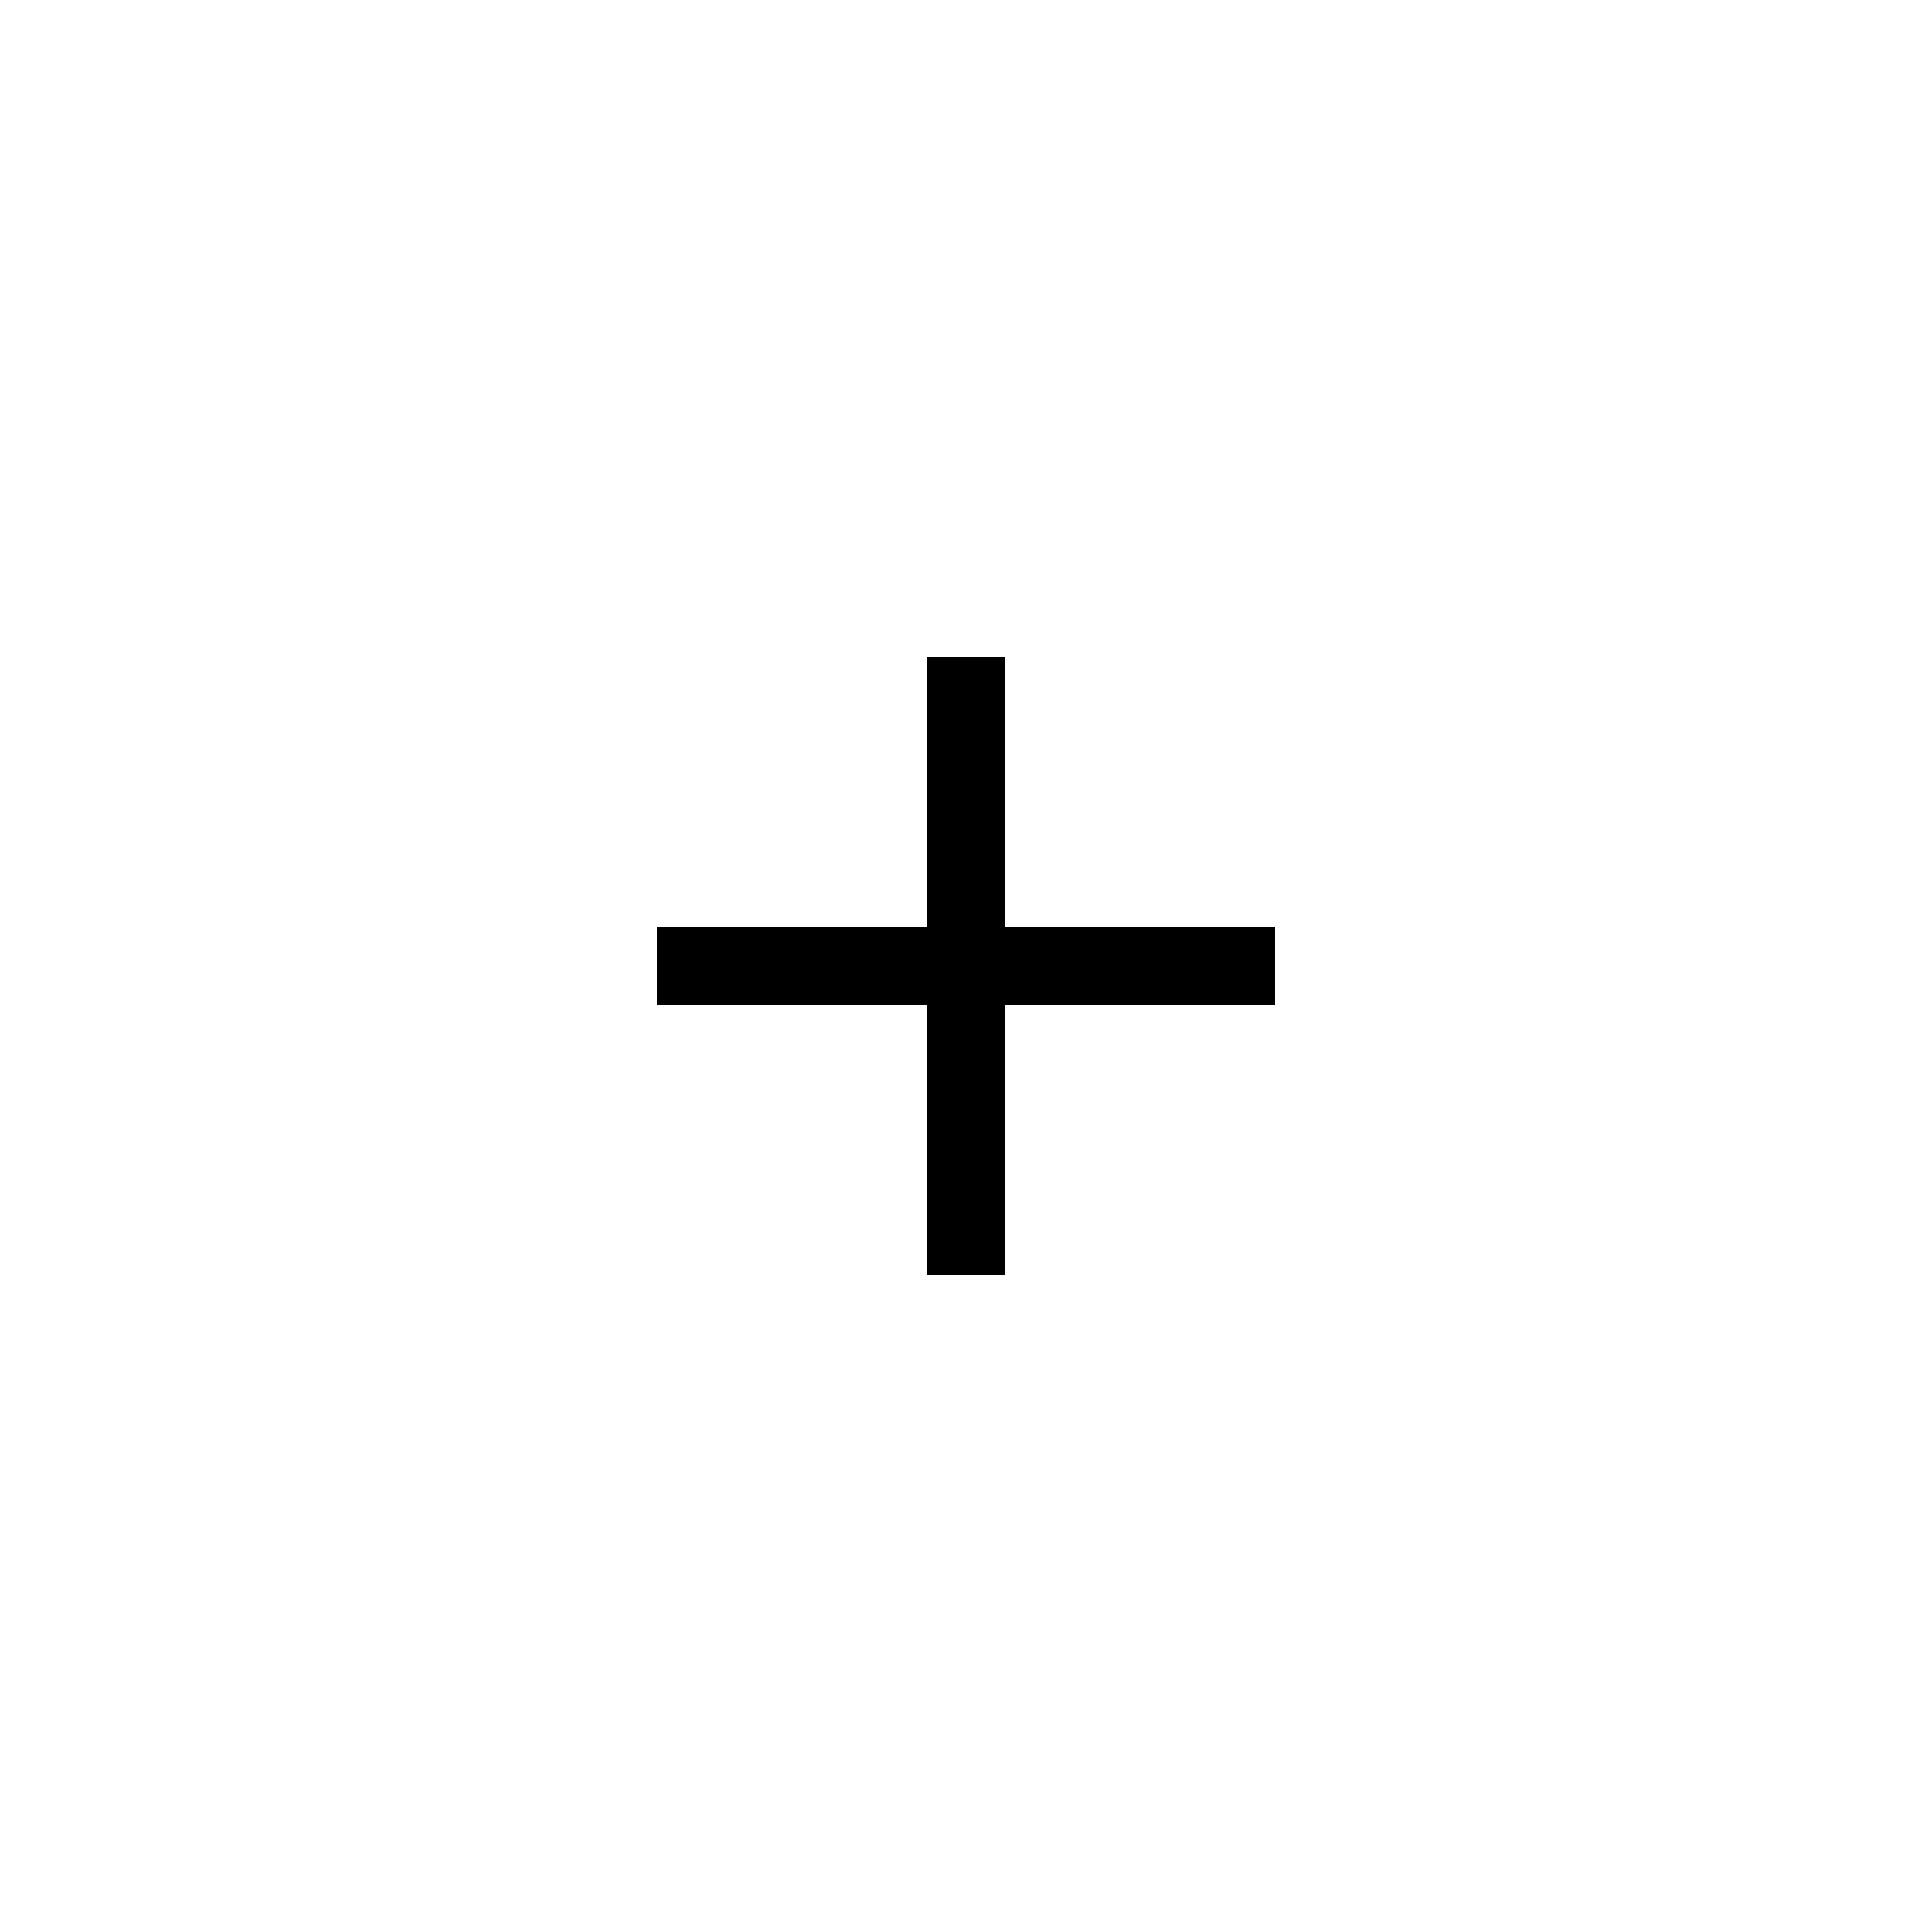
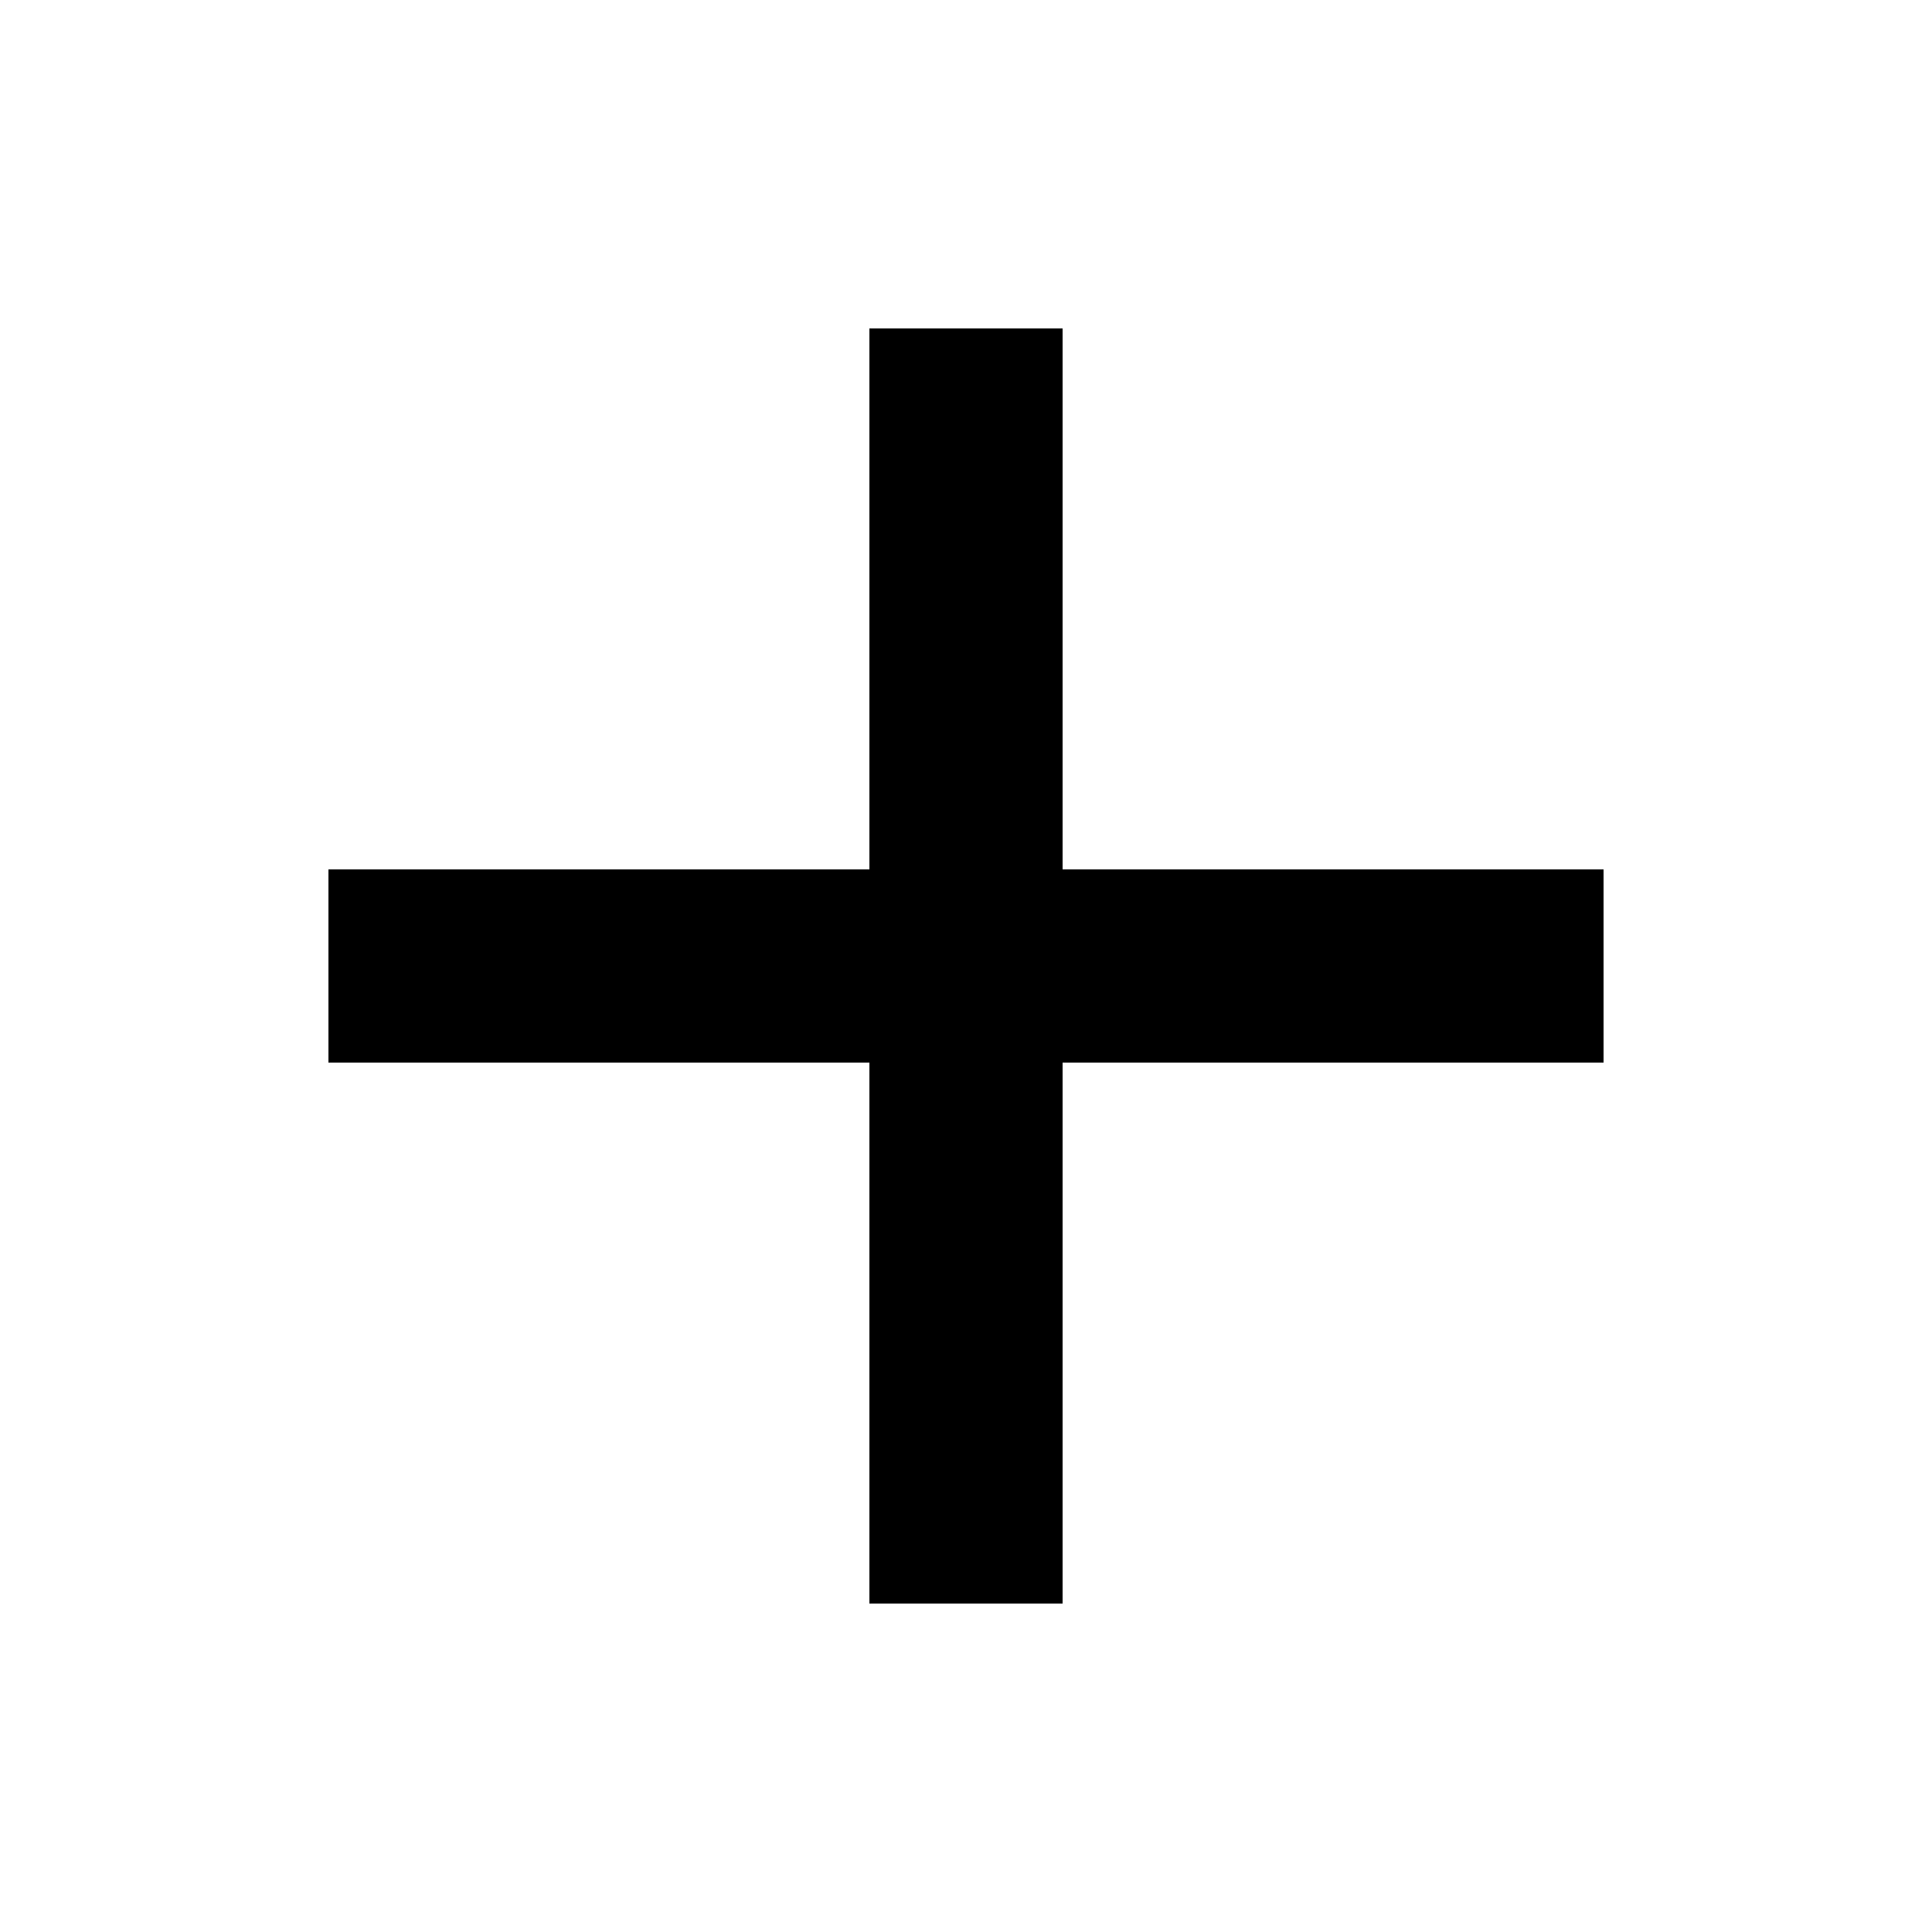
<svg xmlns="http://www.w3.org/2000/svg" version="1.1" x="0px" y="0px" viewBox="0 0 100 100">
  <g transform="translate(0,-952.3622)">
-     <path style="text-indent:0;text-transform:none;direction:ltr;block-progression:tb;baseline-shift:baseline;color:#000000;enable-background:accumulate;" d="m 48,986.362 0,14 -14,0 0,4 14,0 0,14 4,0 0,-14 14,0 0,-4 -14,0 0,-14 z" fill="#000000" fill-opacity="1" stroke="none" marker="none" visibility="visible" display="inline" overflow="visible" />
+     <path d="m 17,997.362 0,10 28,0 0,28 10,0 0,-28 28,0 0,-10 -28,0 0,-28 -10,0 0,28 z" style="text-indent:0;text-transform:none;direction:ltr;block-progression:tb;baseline-shift:baseline;color:#000000;enable-background:accumulate;" fill="#000000" fill-opacity="1" stroke="none" marker="none" visibility="visible" display="inline" overflow="visible" />
  </g>
  <text x="0" y="115" fill="#000000" font-size="5px" font-weight="bold" font-family="'Helvetica Neue', Helvetica, Arial-Unicode, Arial, Sans-serif">Created by Aybige</text>
  <text x="0" y="120" fill="#000000" font-size="5px" font-weight="bold" font-family="'Helvetica Neue', Helvetica, Arial-Unicode, Arial, Sans-serif">from the Noun Project</text>
</svg>
